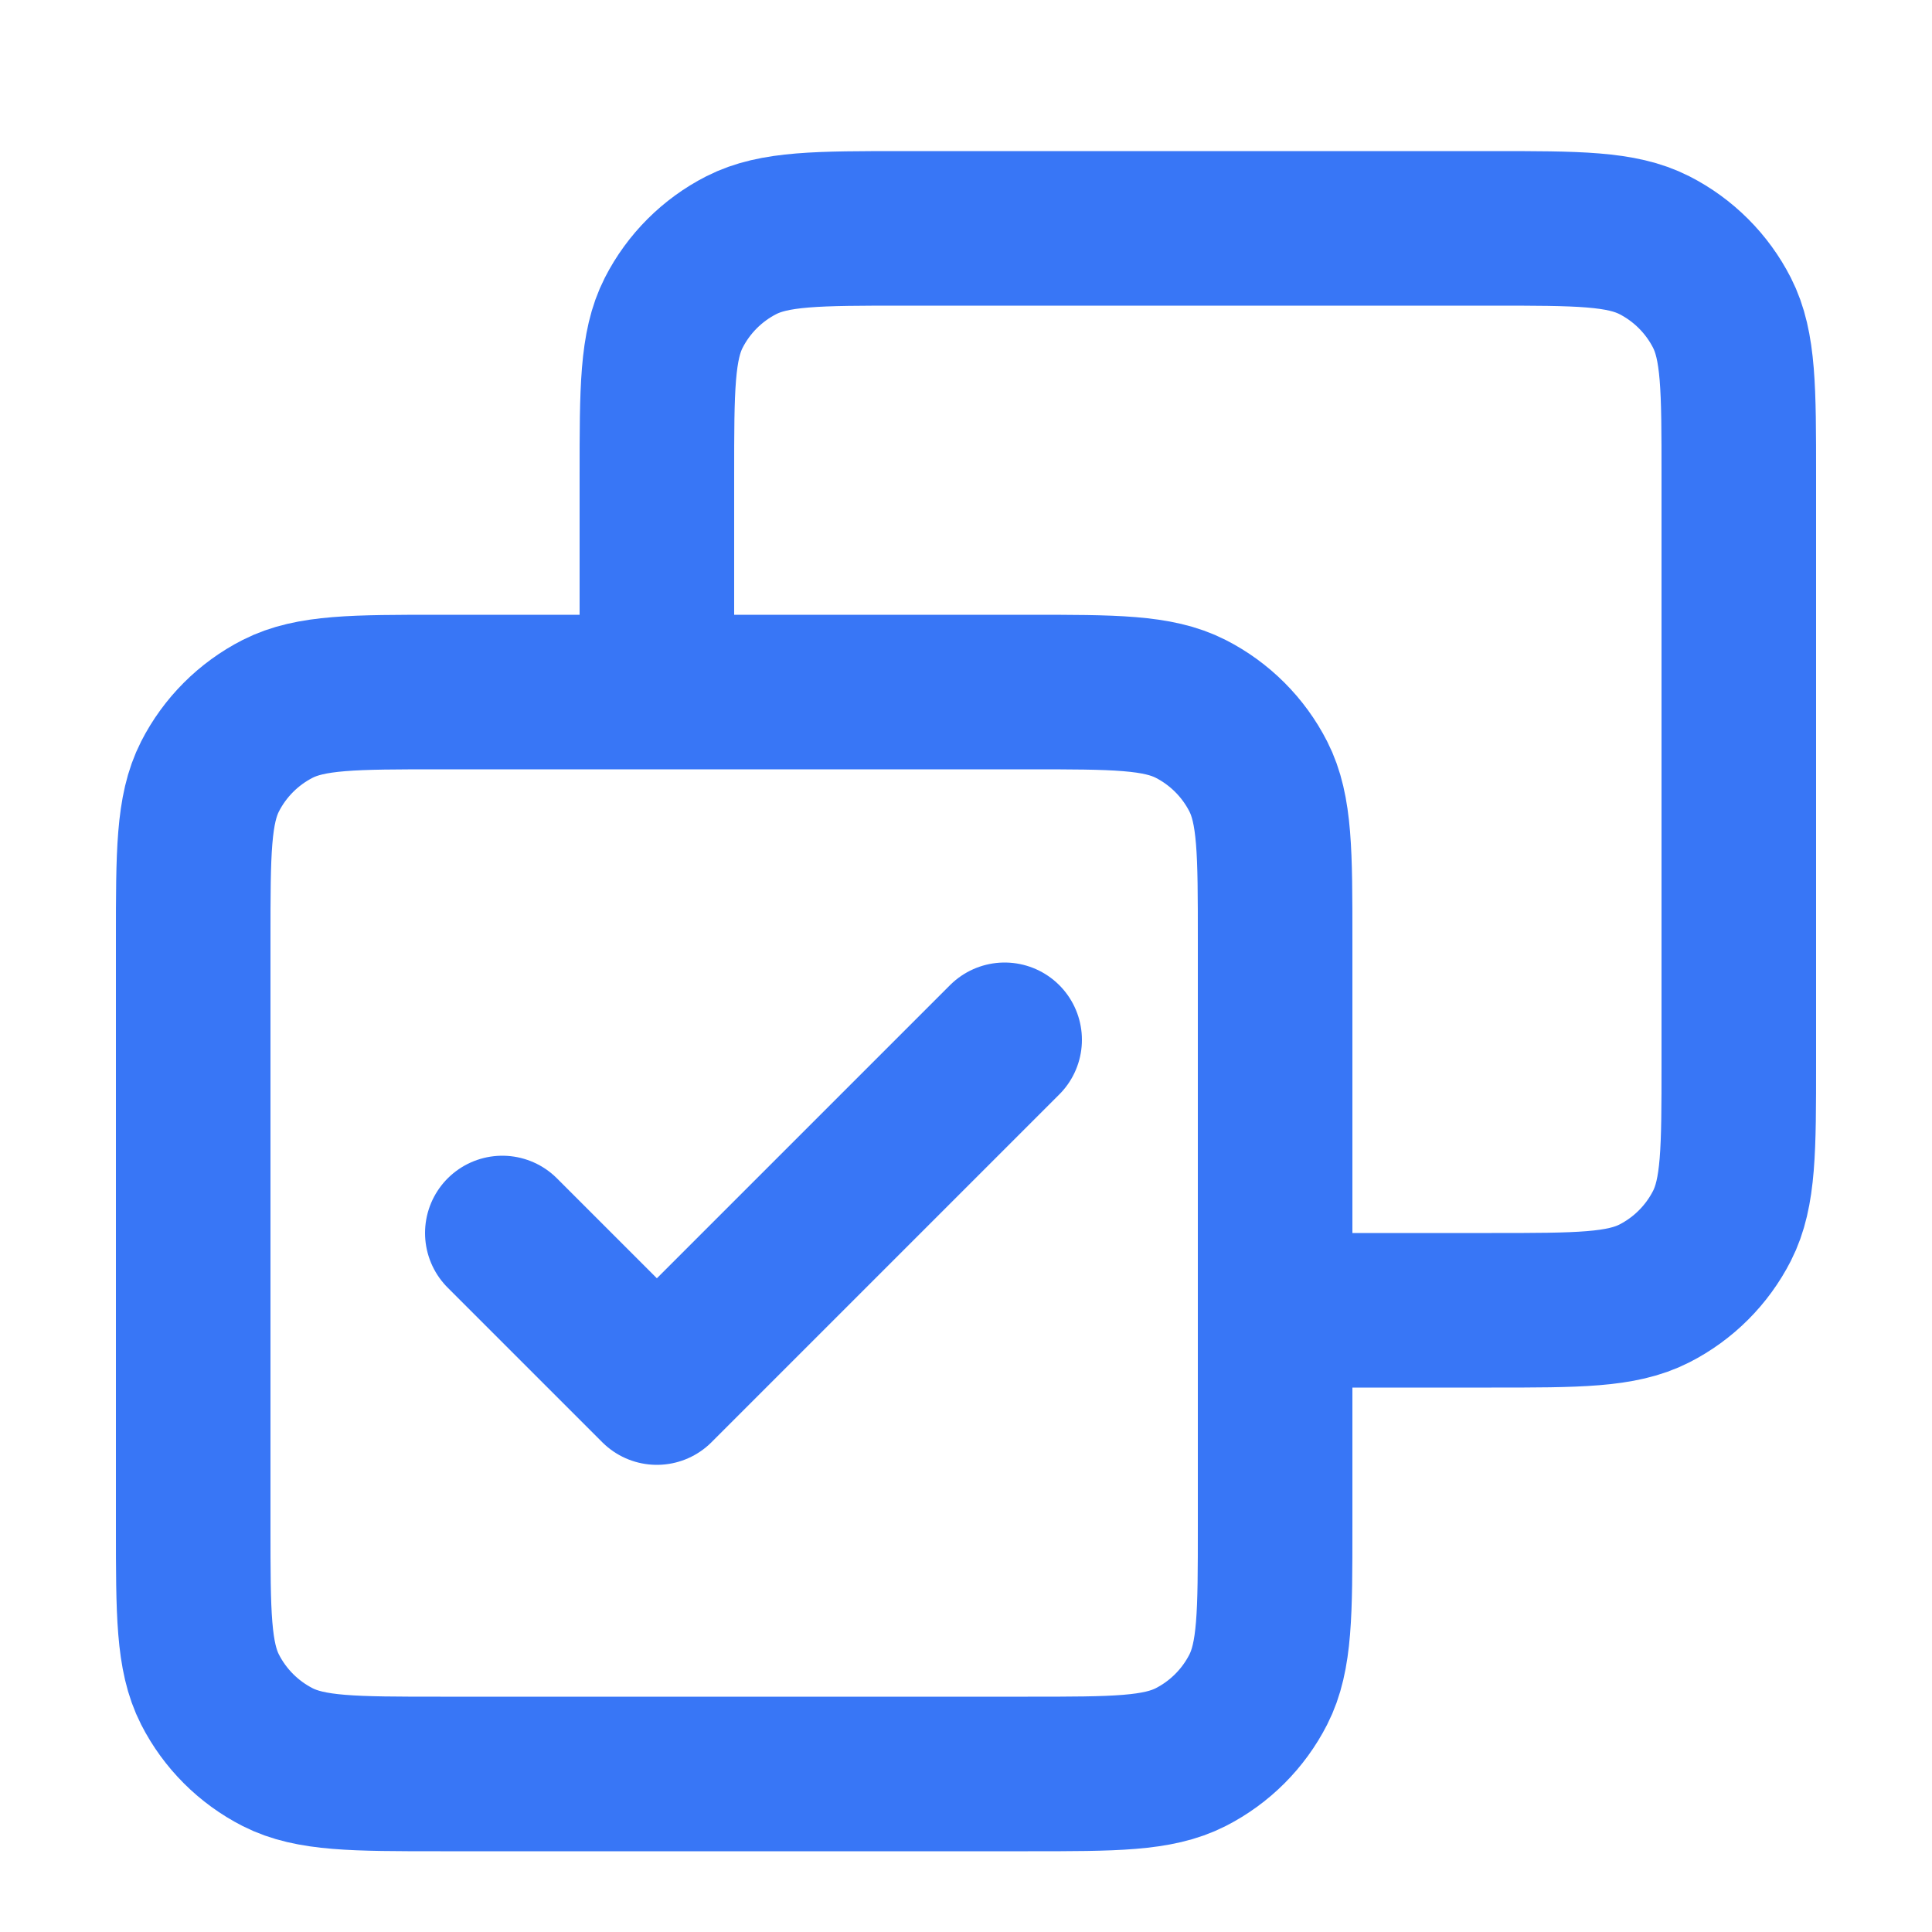
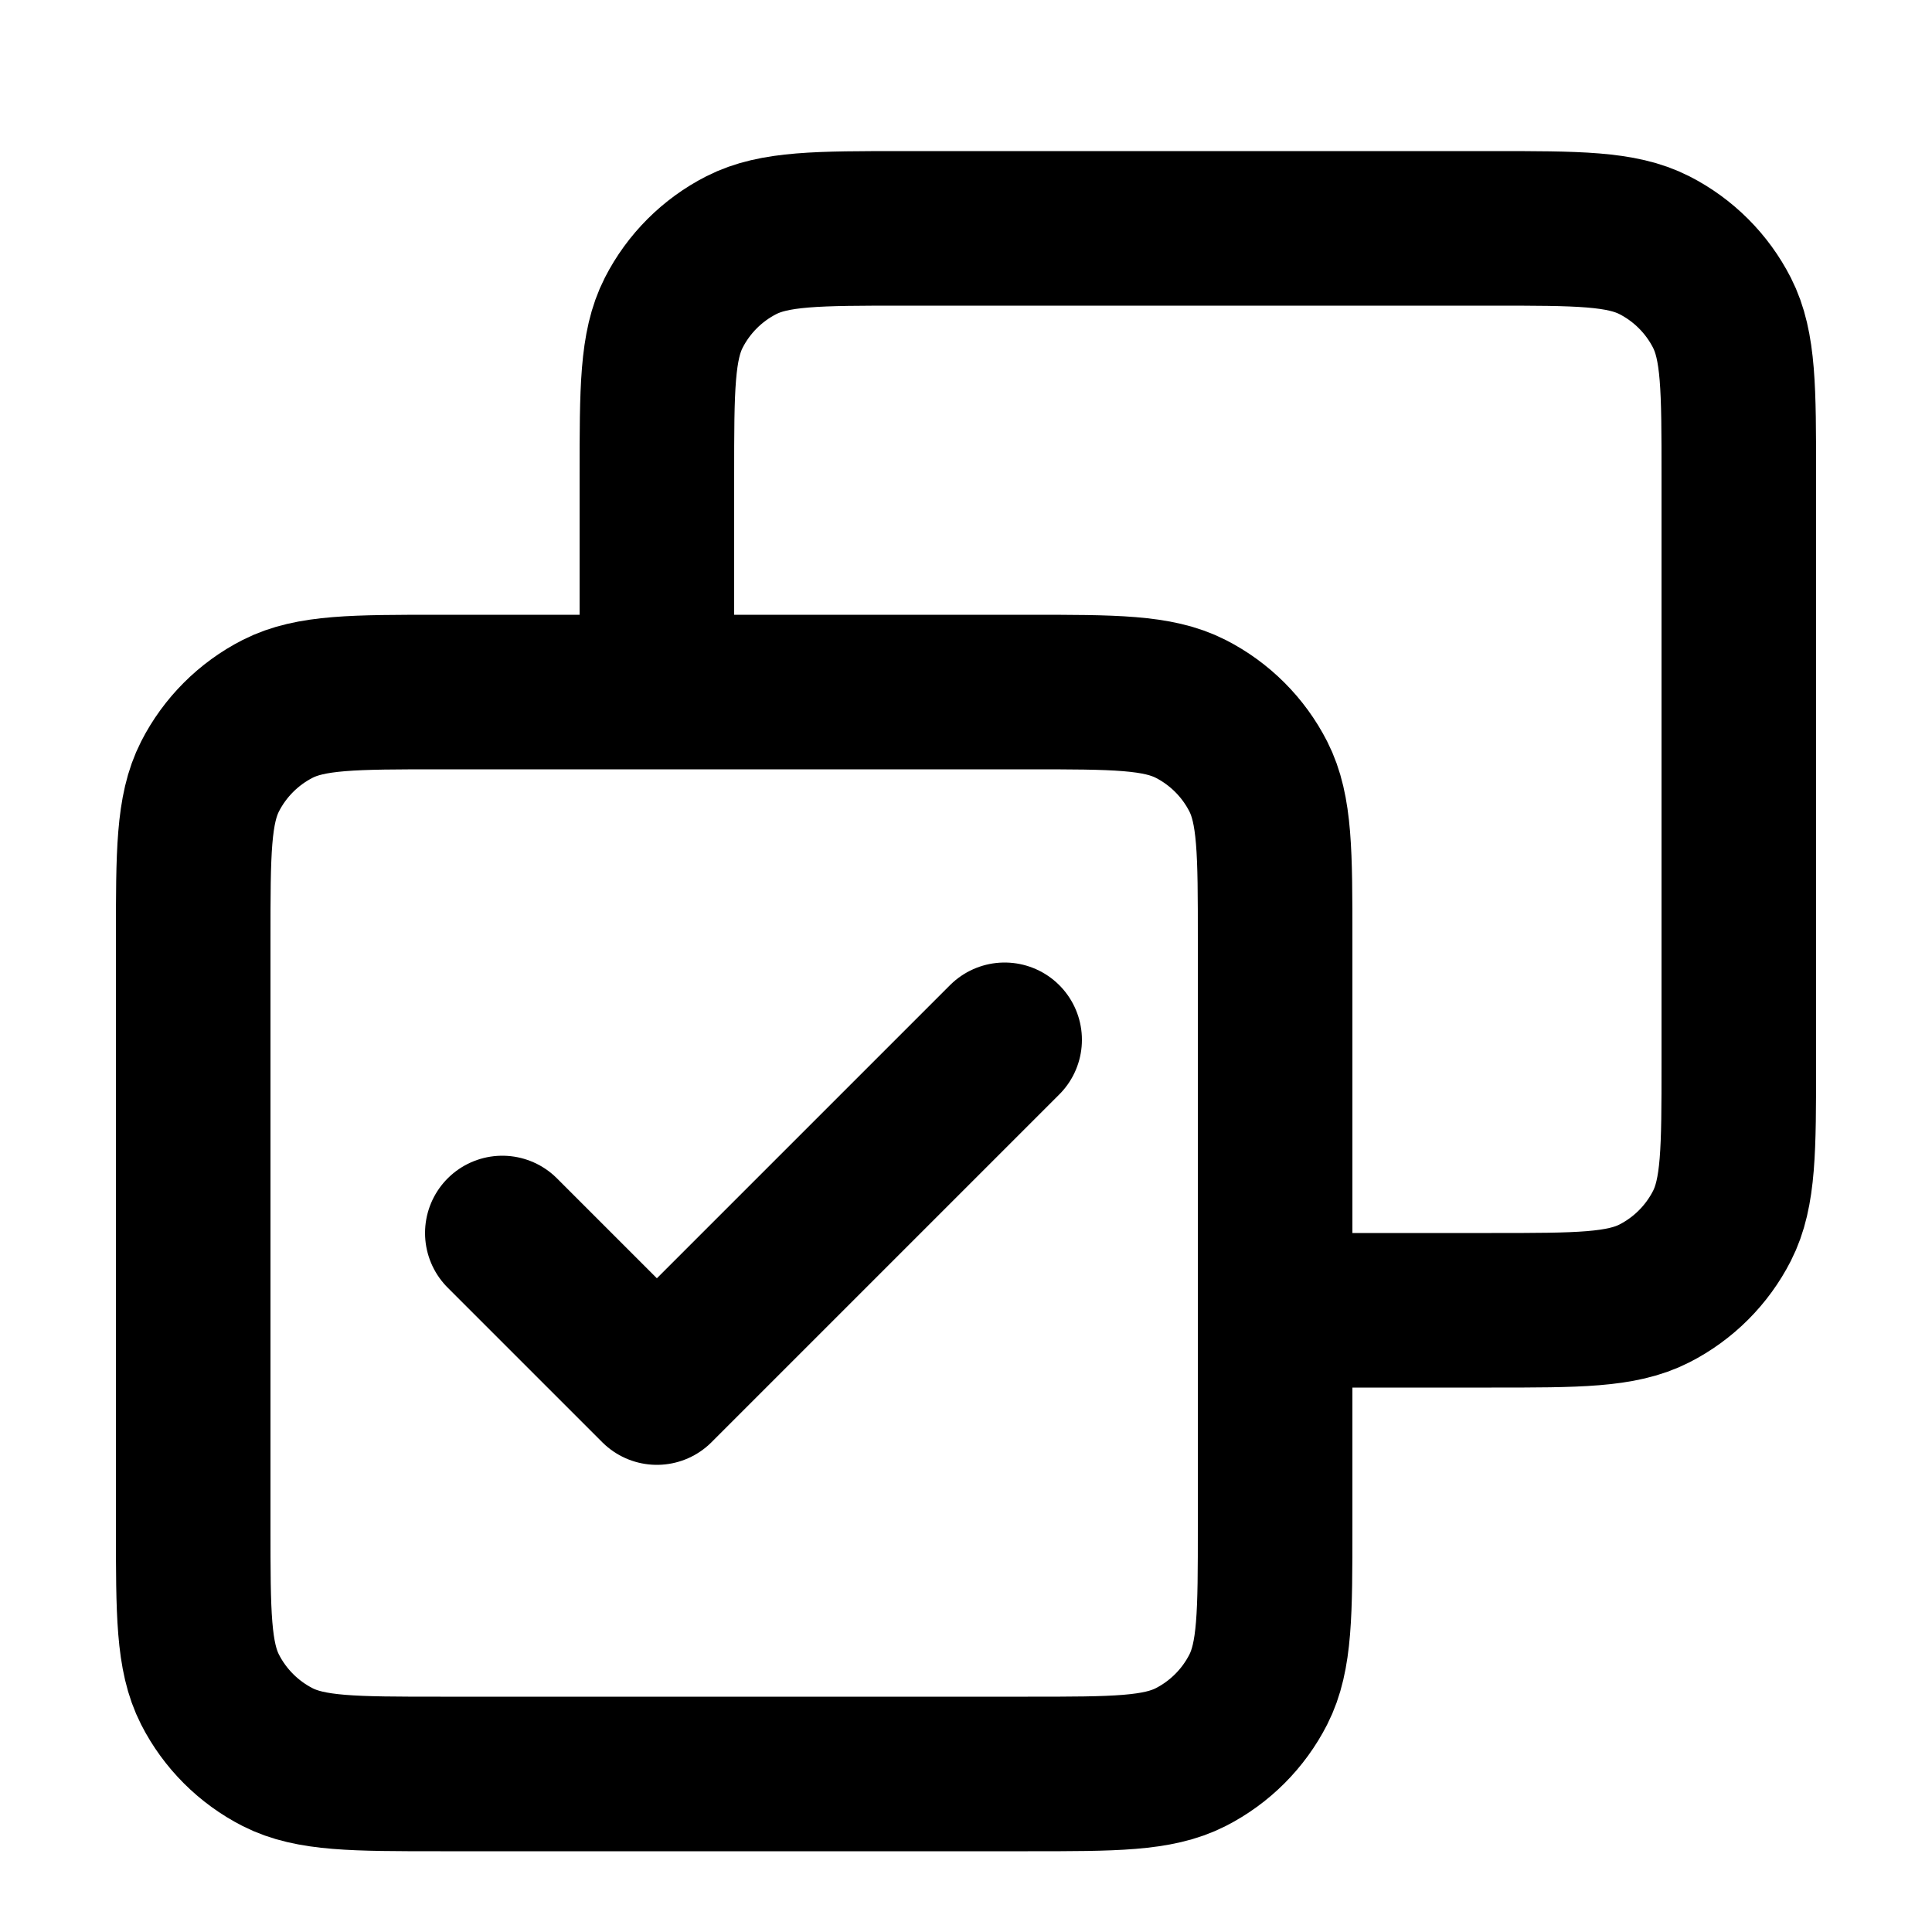
<svg xmlns="http://www.w3.org/2000/svg" width="25" height="25" viewBox="0 0 25 25" fill="none">
-   <path d="M6.5 15.955L8.5 17.955L13 13.455M8.5 8.955V6.155C8.5 5.035 8.5 4.475 8.718 4.047C8.91 3.671 9.216 3.365 9.592 3.173C10.02 2.955 10.58 2.955 11.7 2.955H19.3C20.42 2.955 20.98 2.955 21.408 3.173C21.784 3.365 22.09 3.671 22.282 4.047C22.5 4.475 22.5 5.035 22.5 6.155V13.755C22.5 14.875 22.5 15.435 22.282 15.863C22.09 16.239 21.784 16.545 21.408 16.737C20.98 16.955 20.42 16.955 19.3 16.955H16.5M5.7 22.955H13.3C14.42 22.955 14.98 22.955 15.408 22.737C15.784 22.545 16.09 22.239 16.282 21.863C16.5 21.435 16.5 20.875 16.5 19.755V12.155C16.5 11.035 16.5 10.475 16.282 10.047C16.09 9.671 15.784 9.365 15.408 9.173C14.98 8.955 14.42 8.955 13.3 8.955H5.7C4.58 8.955 4.02 8.955 3.592 9.173C3.216 9.365 2.91 9.671 2.718 10.047C2.5 10.475 2.5 11.035 2.5 12.155V19.755C2.5 20.875 2.5 21.435 2.718 21.863C2.91 22.239 3.216 22.545 3.592 22.737C4.02 22.955 4.58 22.955 5.7 22.955Z" stroke="#3876F6" stroke-width="2" stroke-linecap="round" stroke-linejoin="round" />
+   <path d="M6.5 15.955L8.5 17.955L13 13.455M8.5 8.955V6.155C8.5 5.035 8.5 4.475 8.718 4.047C8.91 3.671 9.216 3.365 9.592 3.173C10.02 2.955 10.58 2.955 11.7 2.955H19.3C20.42 2.955 20.98 2.955 21.408 3.173C21.784 3.365 22.09 3.671 22.282 4.047C22.5 4.475 22.5 5.035 22.5 6.155V13.755C22.5 14.875 22.5 15.435 22.282 15.863C22.09 16.239 21.784 16.545 21.408 16.737C20.98 16.955 20.42 16.955 19.3 16.955H16.5M5.7 22.955H13.3C14.42 22.955 14.98 22.955 15.408 22.737C15.784 22.545 16.09 22.239 16.282 21.863C16.5 21.435 16.5 20.875 16.5 19.755V12.155C16.5 11.035 16.5 10.475 16.282 10.047C16.09 9.671 15.784 9.365 15.408 9.173C14.98 8.955 14.42 8.955 13.3 8.955H5.7C4.58 8.955 4.02 8.955 3.592 9.173C3.216 9.365 2.91 9.671 2.718 10.047C2.5 10.475 2.5 11.035 2.5 12.155V19.755C2.5 20.875 2.5 21.435 2.718 21.863C2.91 22.239 3.216 22.545 3.592 22.737C4.02 22.955 4.58 22.955 5.7 22.955Z" stroke="currentColor" stroke-width="2" stroke-linecap="round" stroke-linejoin="round" />
</svg>
